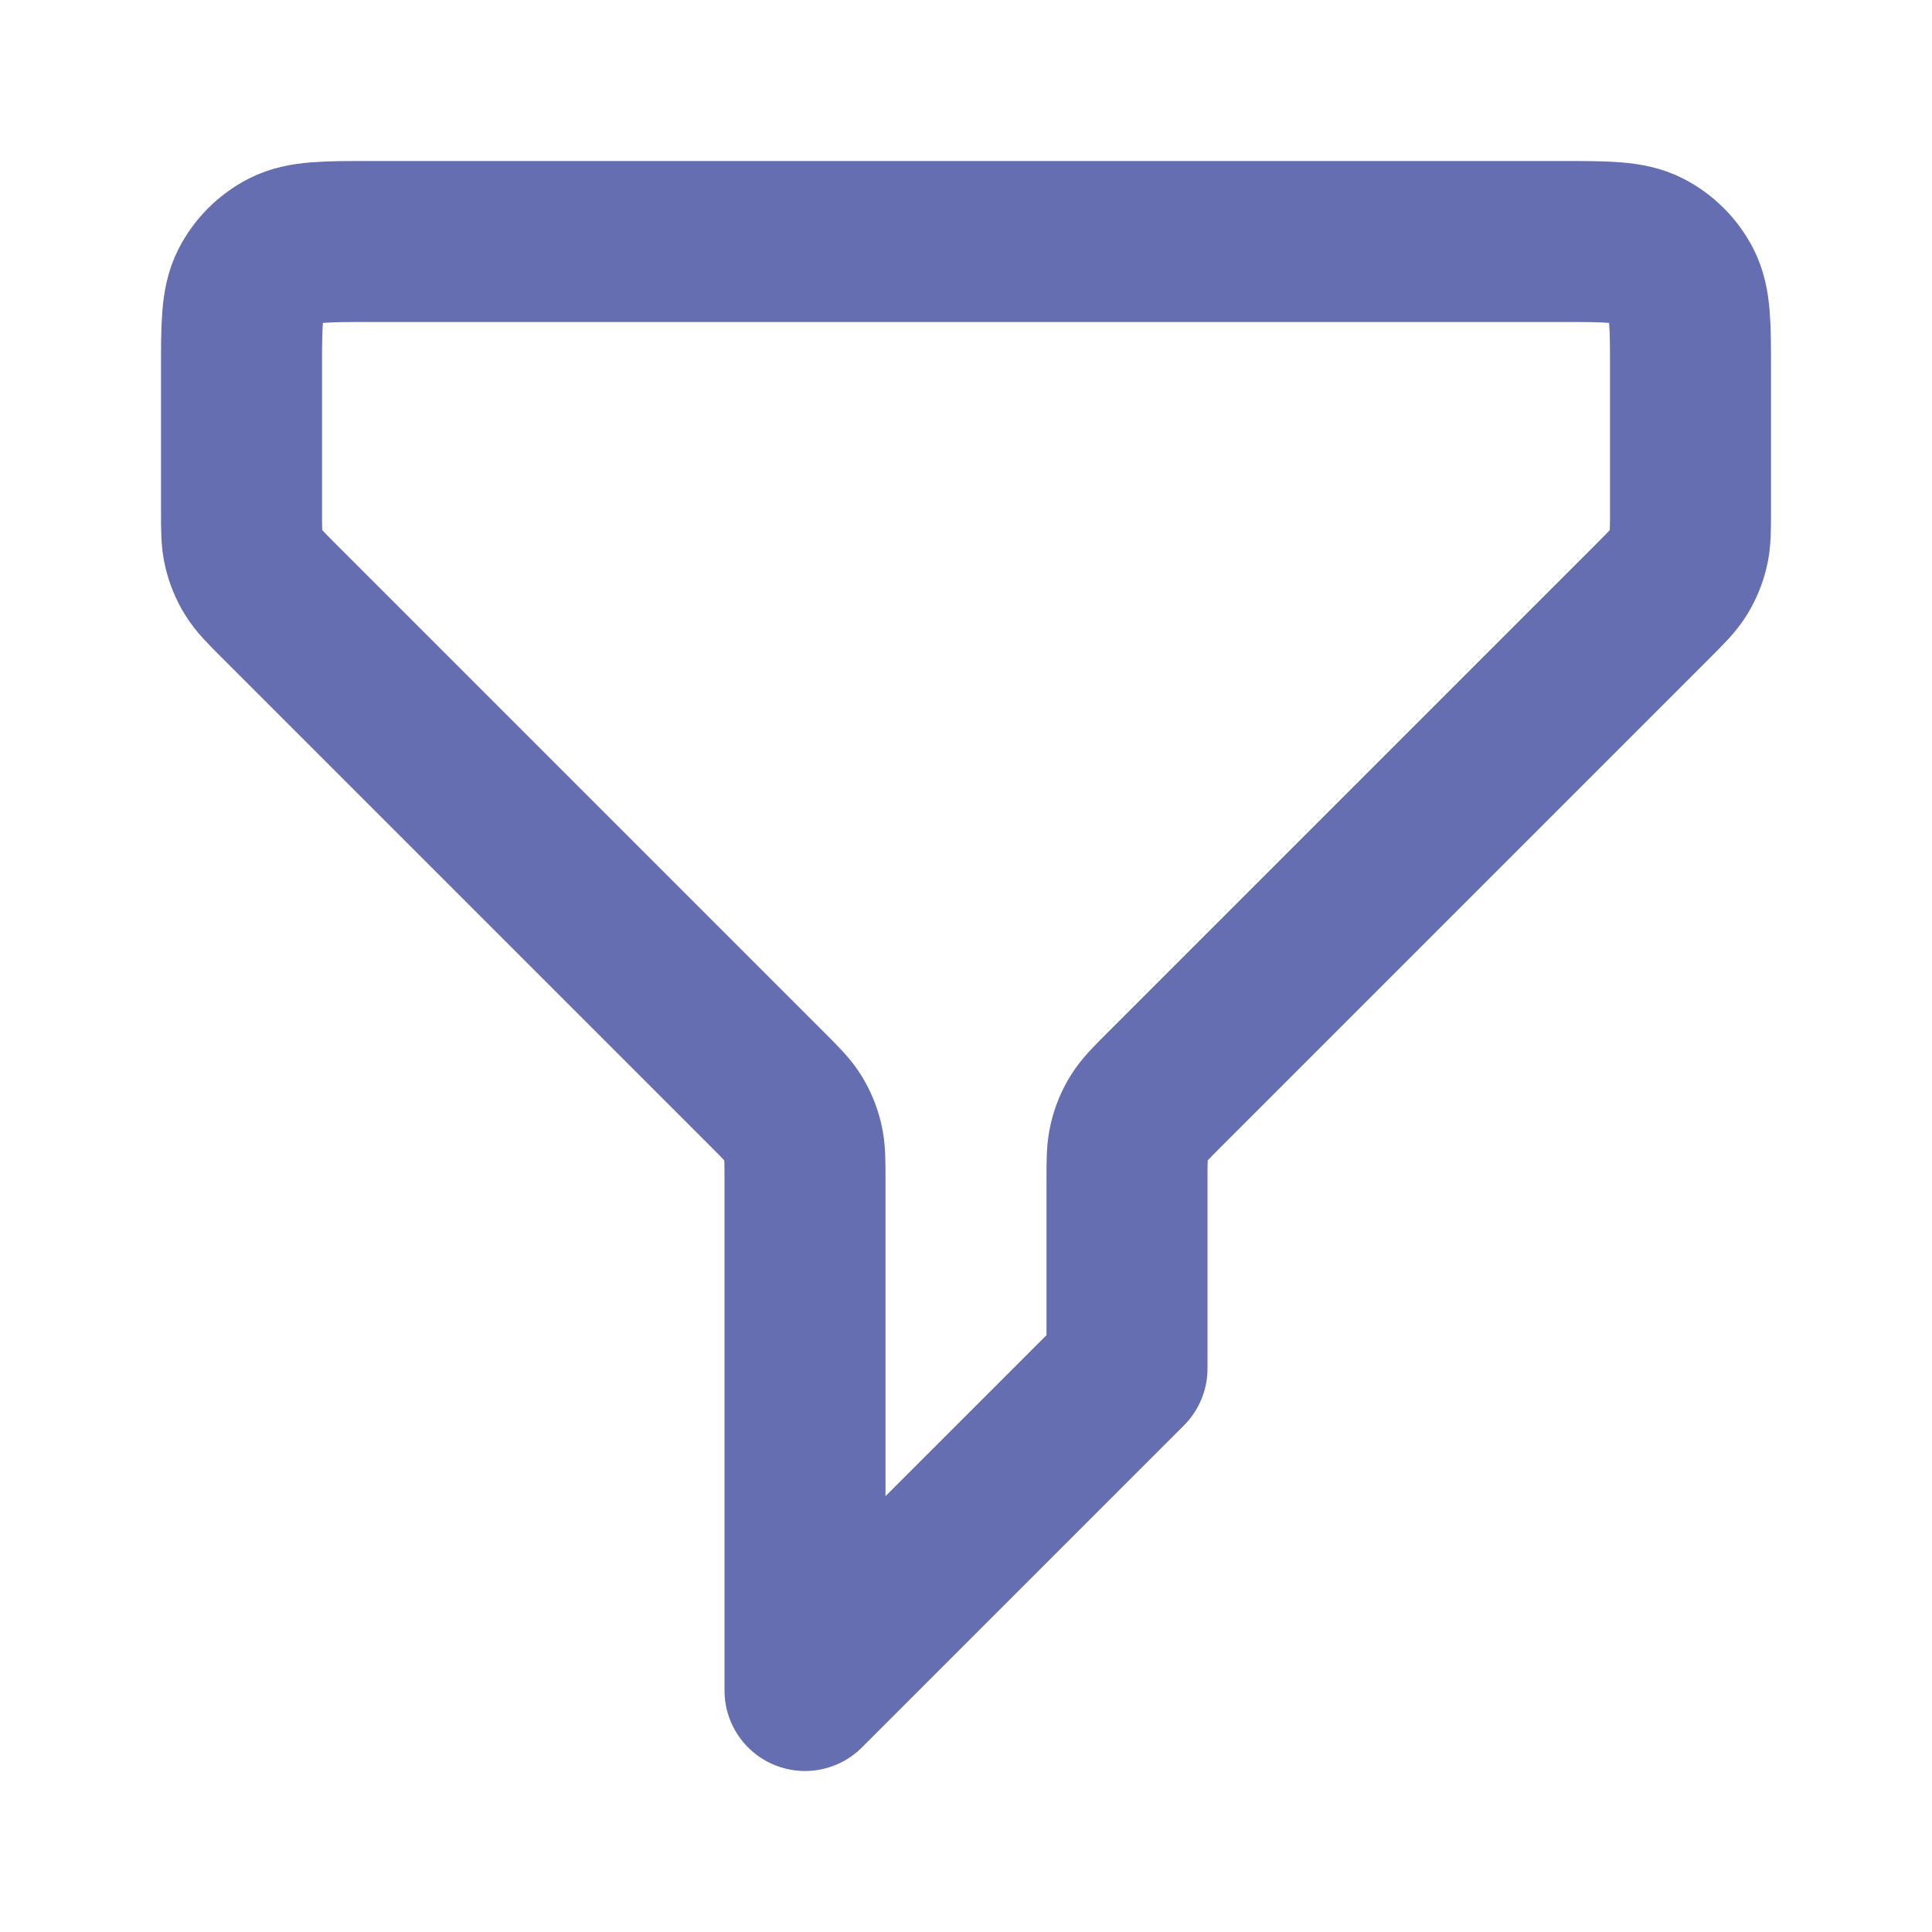
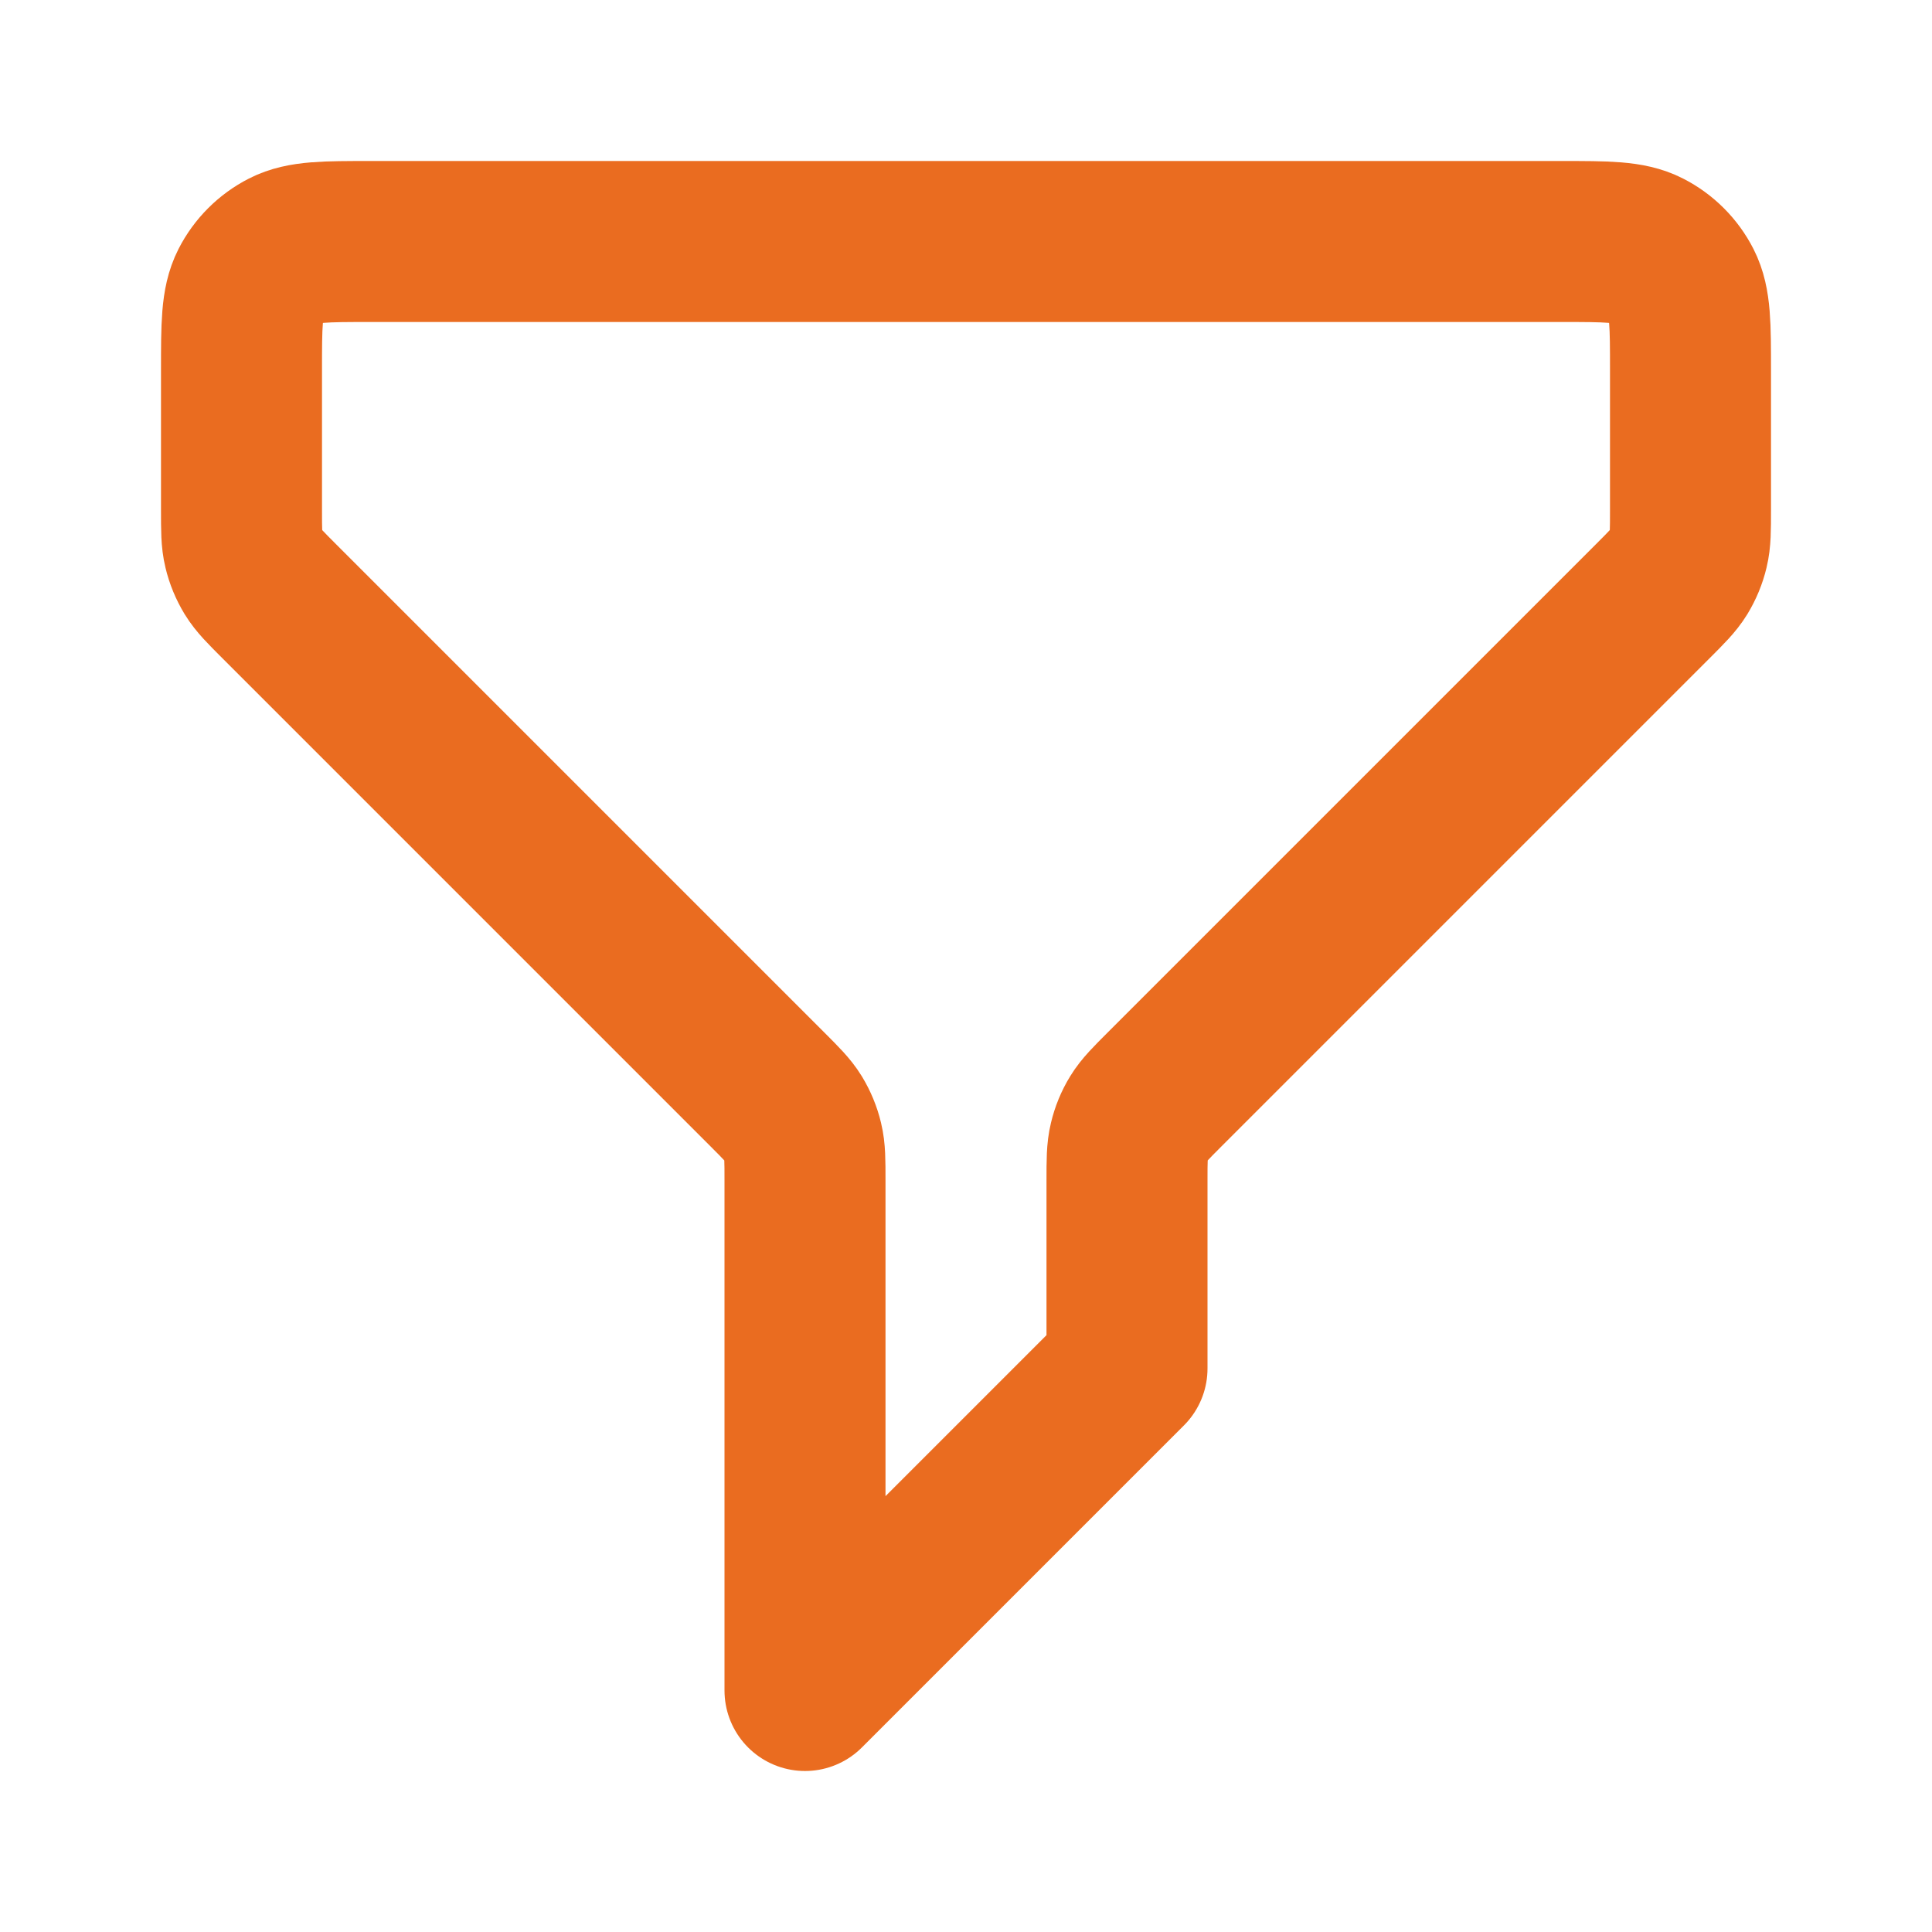
<svg xmlns="http://www.w3.org/2000/svg" width="96px" height="96px" viewBox="0 0 24 24" fill="none">
  <g id="SVGRepo_bgCarrier" stroke-width="0" />
  <g id="SVGRepo_tracerCarrier" stroke-linecap="round" stroke-linejoin="round" />
  <g id="SVGRepo_iconCarrier">
-     <path d="M3 4.6C3 4.04 3 3.76 3.109 3.546C3.205 3.358 3.358 3.205 3.546 3.109C3.76 3 4.04 3 4.6 3H19.4C19.96 3 20.24 3 20.454 3.109C20.642 3.205 20.795 3.358 20.891 3.546C21 3.76 21 4.04 21 4.6V6.337C21 6.582 21 6.704 20.972 6.819C20.948 6.921 20.907 7.019 20.853 7.108C20.791 7.209 20.704 7.296 20.531 7.469L14.469 13.531C14.296 13.704 14.209 13.791 14.147 13.892C14.092 13.981 14.052 14.079 14.028 14.181C14 14.296 14 14.418 14 14.663V17L10 21V14.663C10 14.418 10 14.296 9.972 14.181C9.948 14.079 9.907 13.981 9.853 13.892C9.791 13.791 9.704 13.704 9.531 13.531L3.469 7.469C3.296 7.296 3.209 7.209 3.147 7.108C3.093 7.019 3.052 6.921 3.028 6.819C3 6.704 3 6.582 3 6.337V4.6Z" stroke="#646EB1" stroke-width="2" stroke-linecap="round" stroke-linejoin="round" />
+     <path d="M3 4.6C3 4.04 3 3.76 3.109 3.546C3.205 3.358 3.358 3.205 3.546 3.109C3.76 3 4.04 3 4.6 3H19.4C19.96 3 20.24 3 20.454 3.109C20.642 3.205 20.795 3.358 20.891 3.546C21 3.76 21 4.04 21 4.6V6.337C21 6.582 21 6.704 20.972 6.819C20.948 6.921 20.907 7.019 20.853 7.108C20.791 7.209 20.704 7.296 20.531 7.469L14.469 13.531C14.296 13.704 14.209 13.791 14.147 13.892C14.092 13.981 14.052 14.079 14.028 14.181C14 14.296 14 14.418 14 14.663V17L10 21V14.663C10 14.418 10 14.296 9.972 14.181C9.948 14.079 9.907 13.981 9.853 13.892C9.791 13.791 9.704 13.704 9.531 13.531L3.469 7.469C3.296 7.296 3.209 7.209 3.147 7.108C3.093 7.019 3.052 6.921 3.028 6.819C3 6.704 3 6.582 3 6.337V4.6Z" stroke="#ea6c20" stroke-width="2" stroke-linecap="round" stroke-linejoin="round" />
  </g>
</svg>
